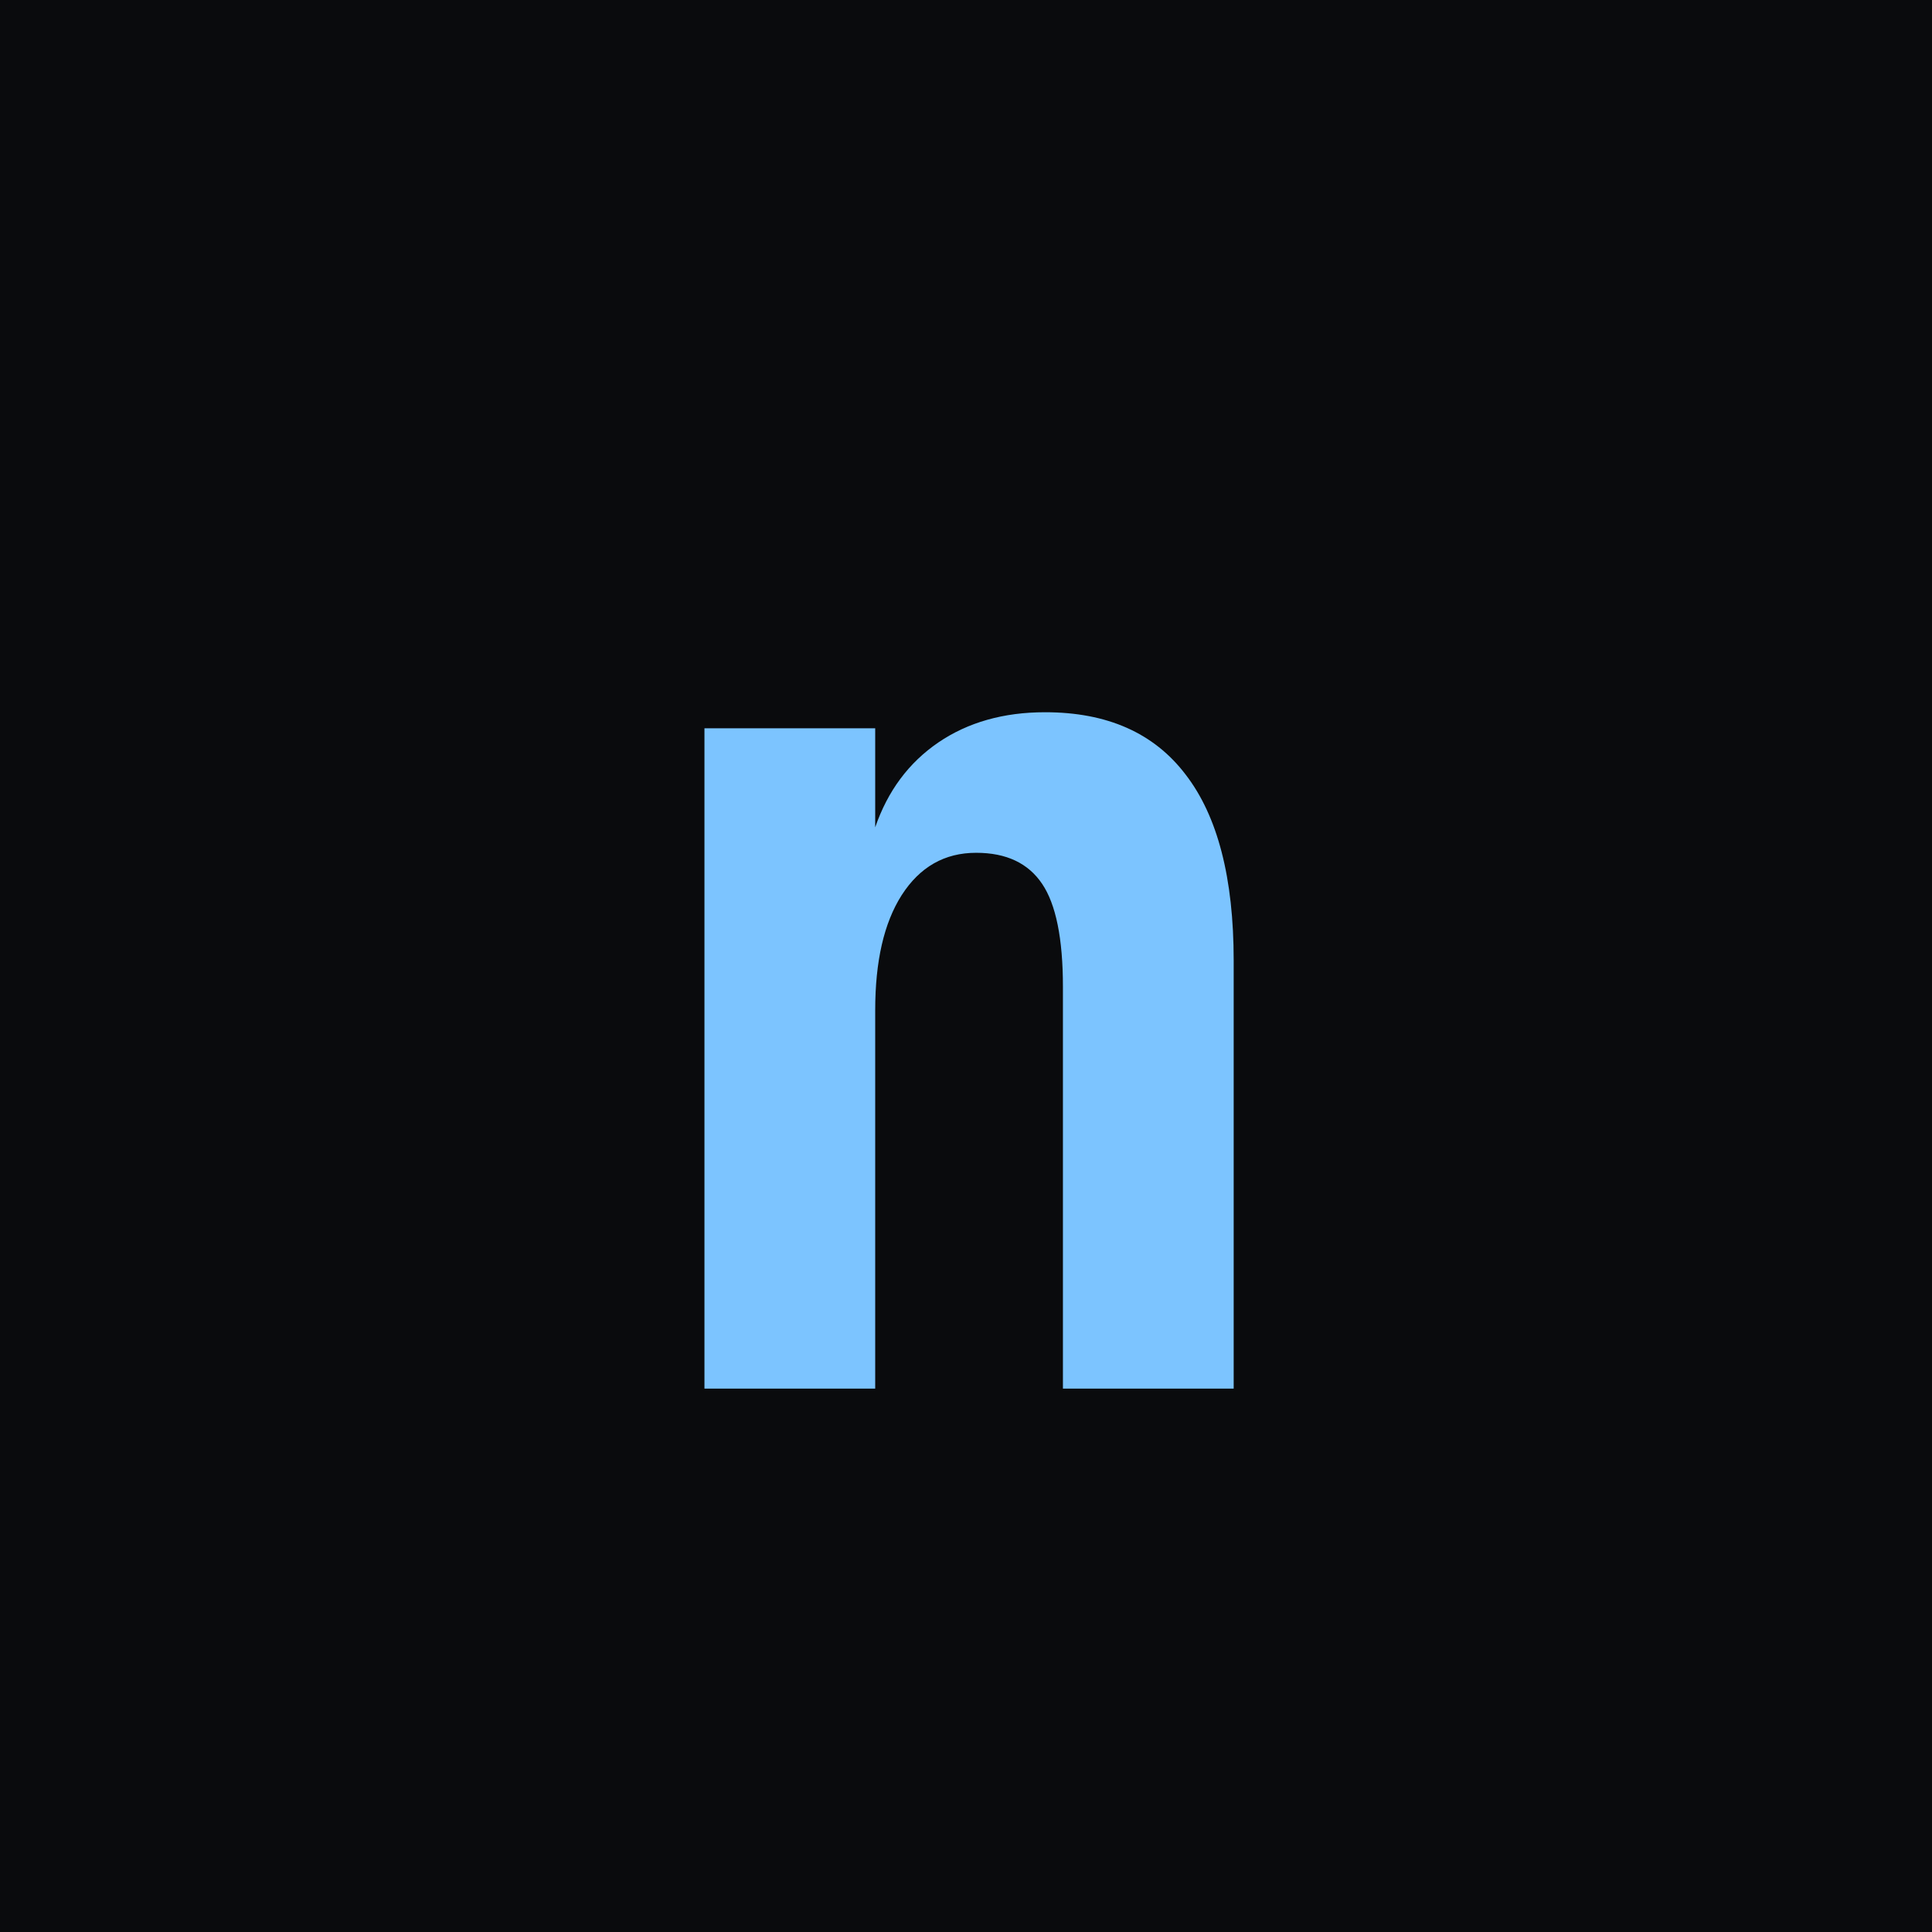
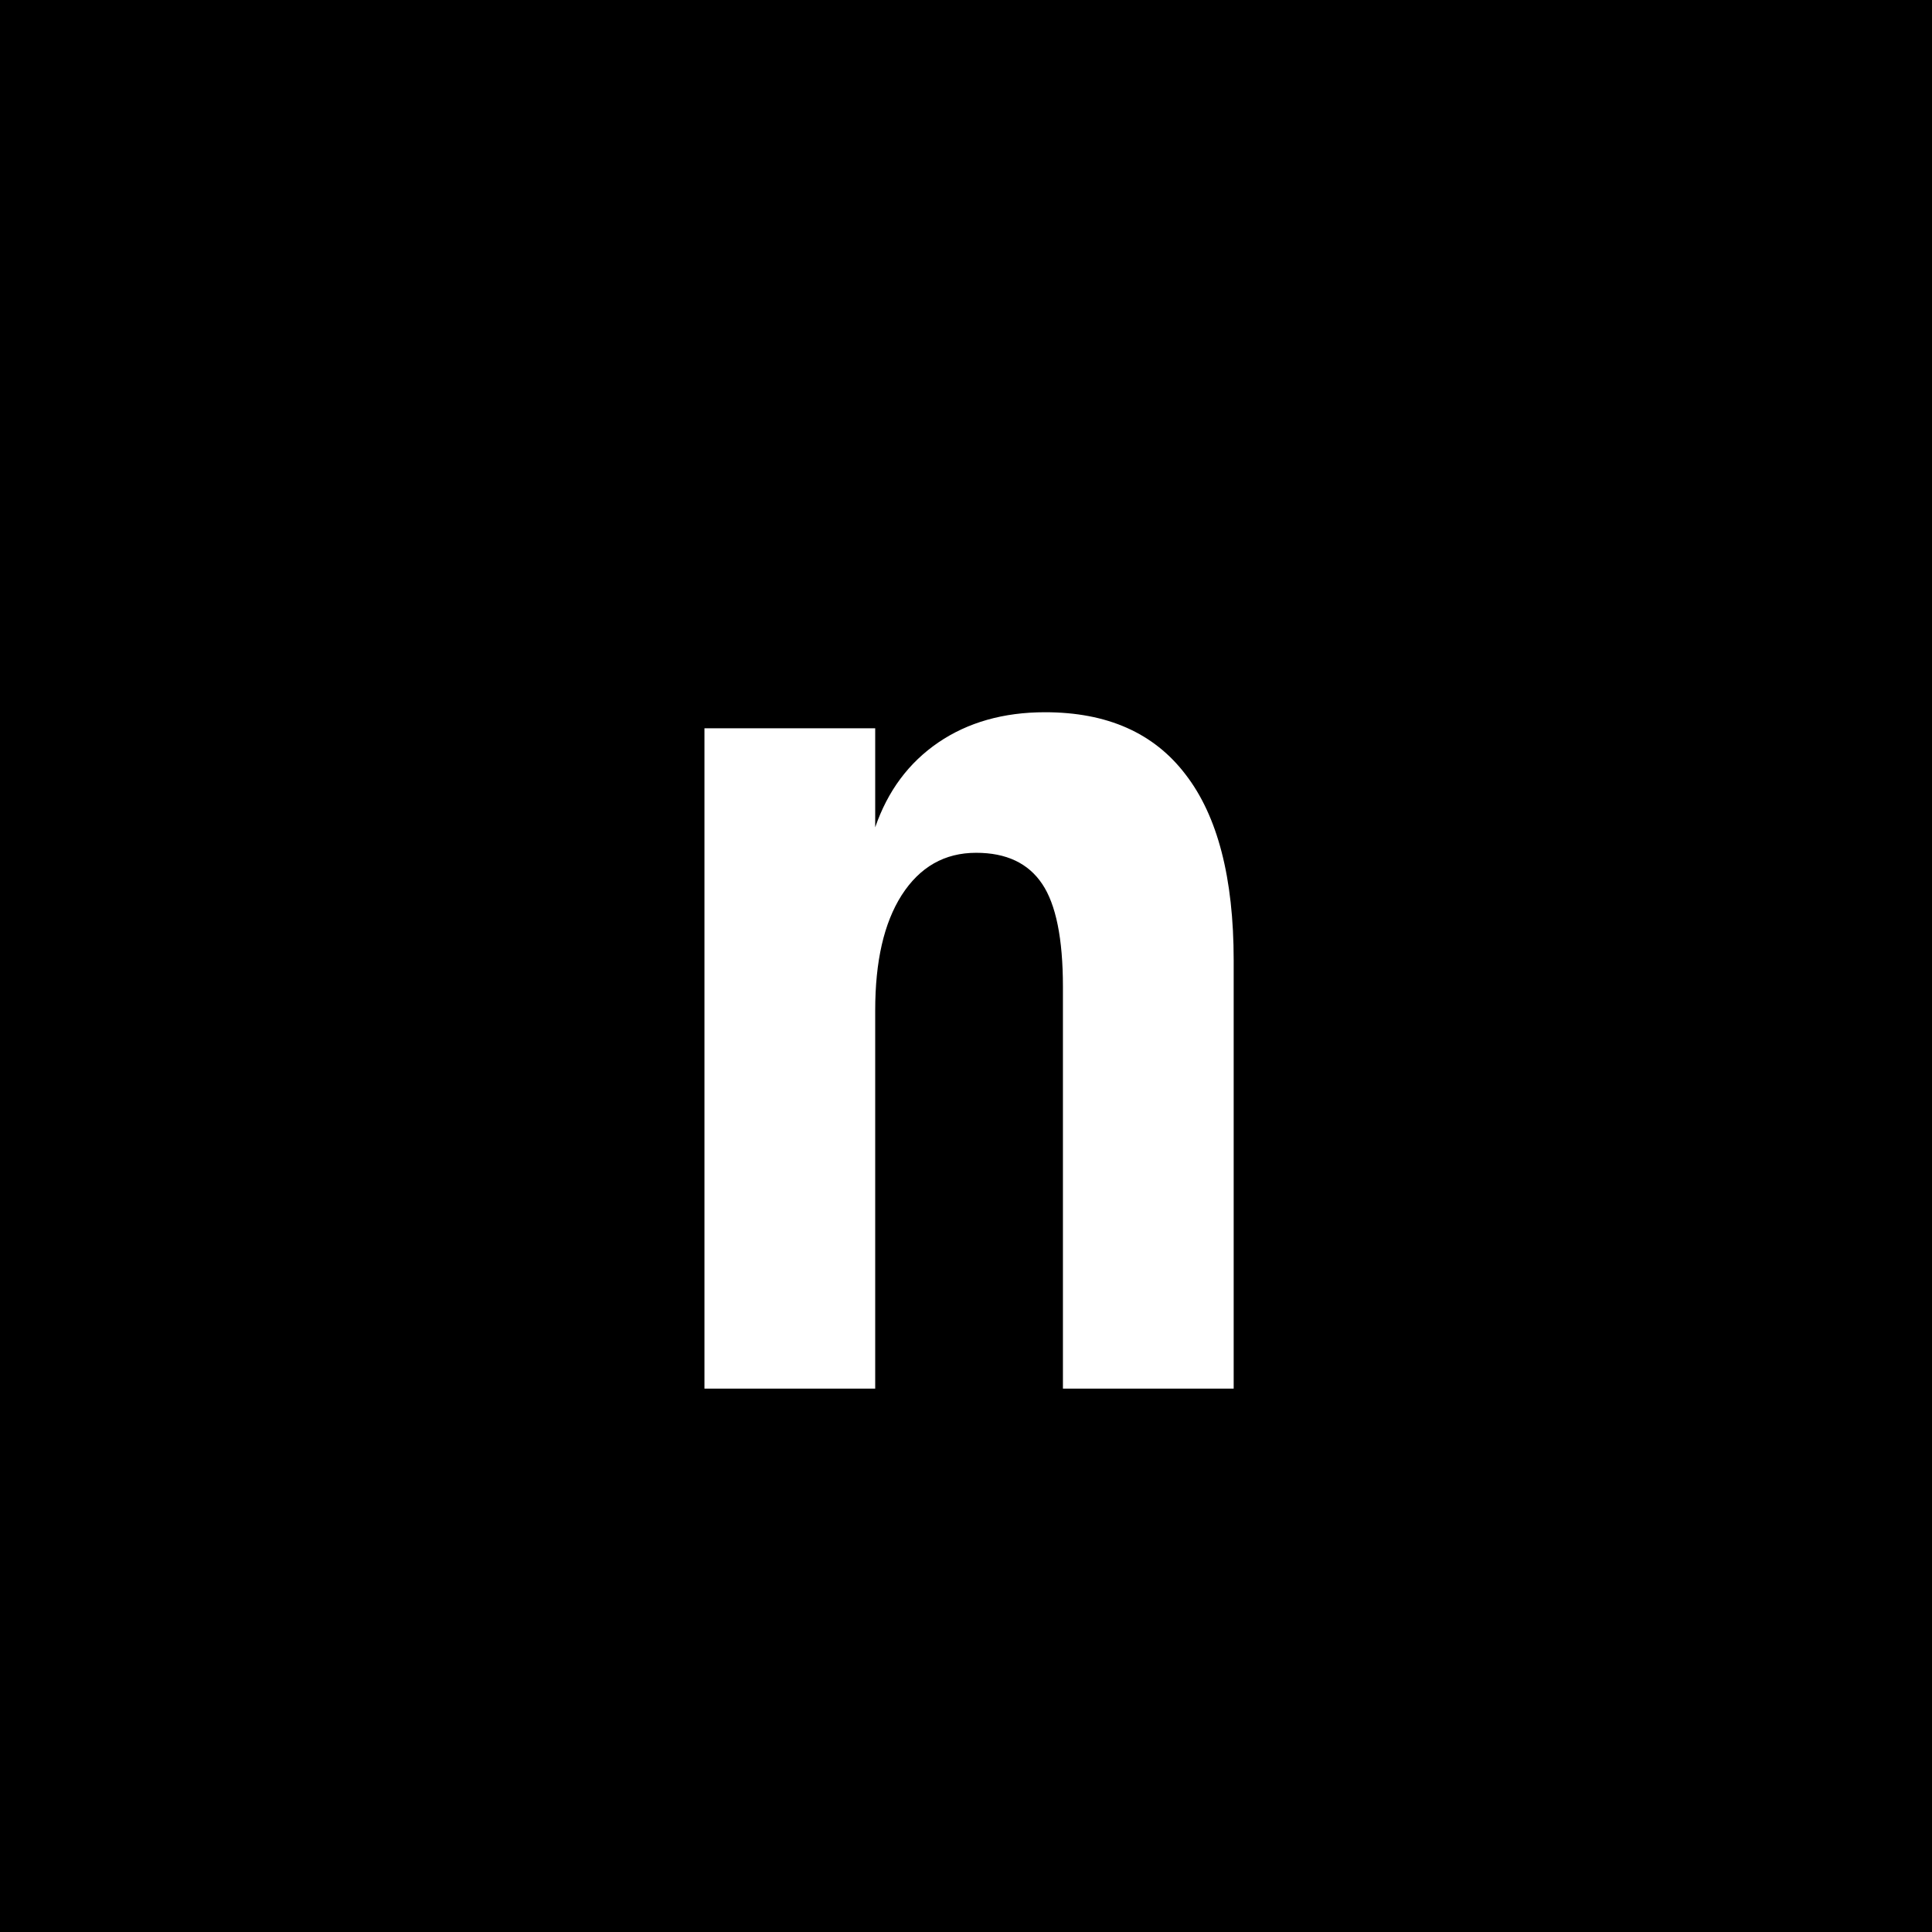
<svg xmlns="http://www.w3.org/2000/svg" viewBox="0 0 32 32">
-   <rect width="32" height="32" fill="#0a0b0d" />
-   <text x="16" y="23" font-family="ui-monospace, SFMono-Regular, Menlo, Consolas, monospace" font-size="20" font-weight="700" fill="#7cc4ff" text-anchor="middle">n</text>
+   <rect width="32" height="32" fill="#000" />
+   <text x="16" y="23" font-family="ui-monospace, SFMono-Regular, Menlo, Consolas, monospace" font-size="20" font-weight="700" fill="#fff" text-anchor="middle">n</text>
</svg>
